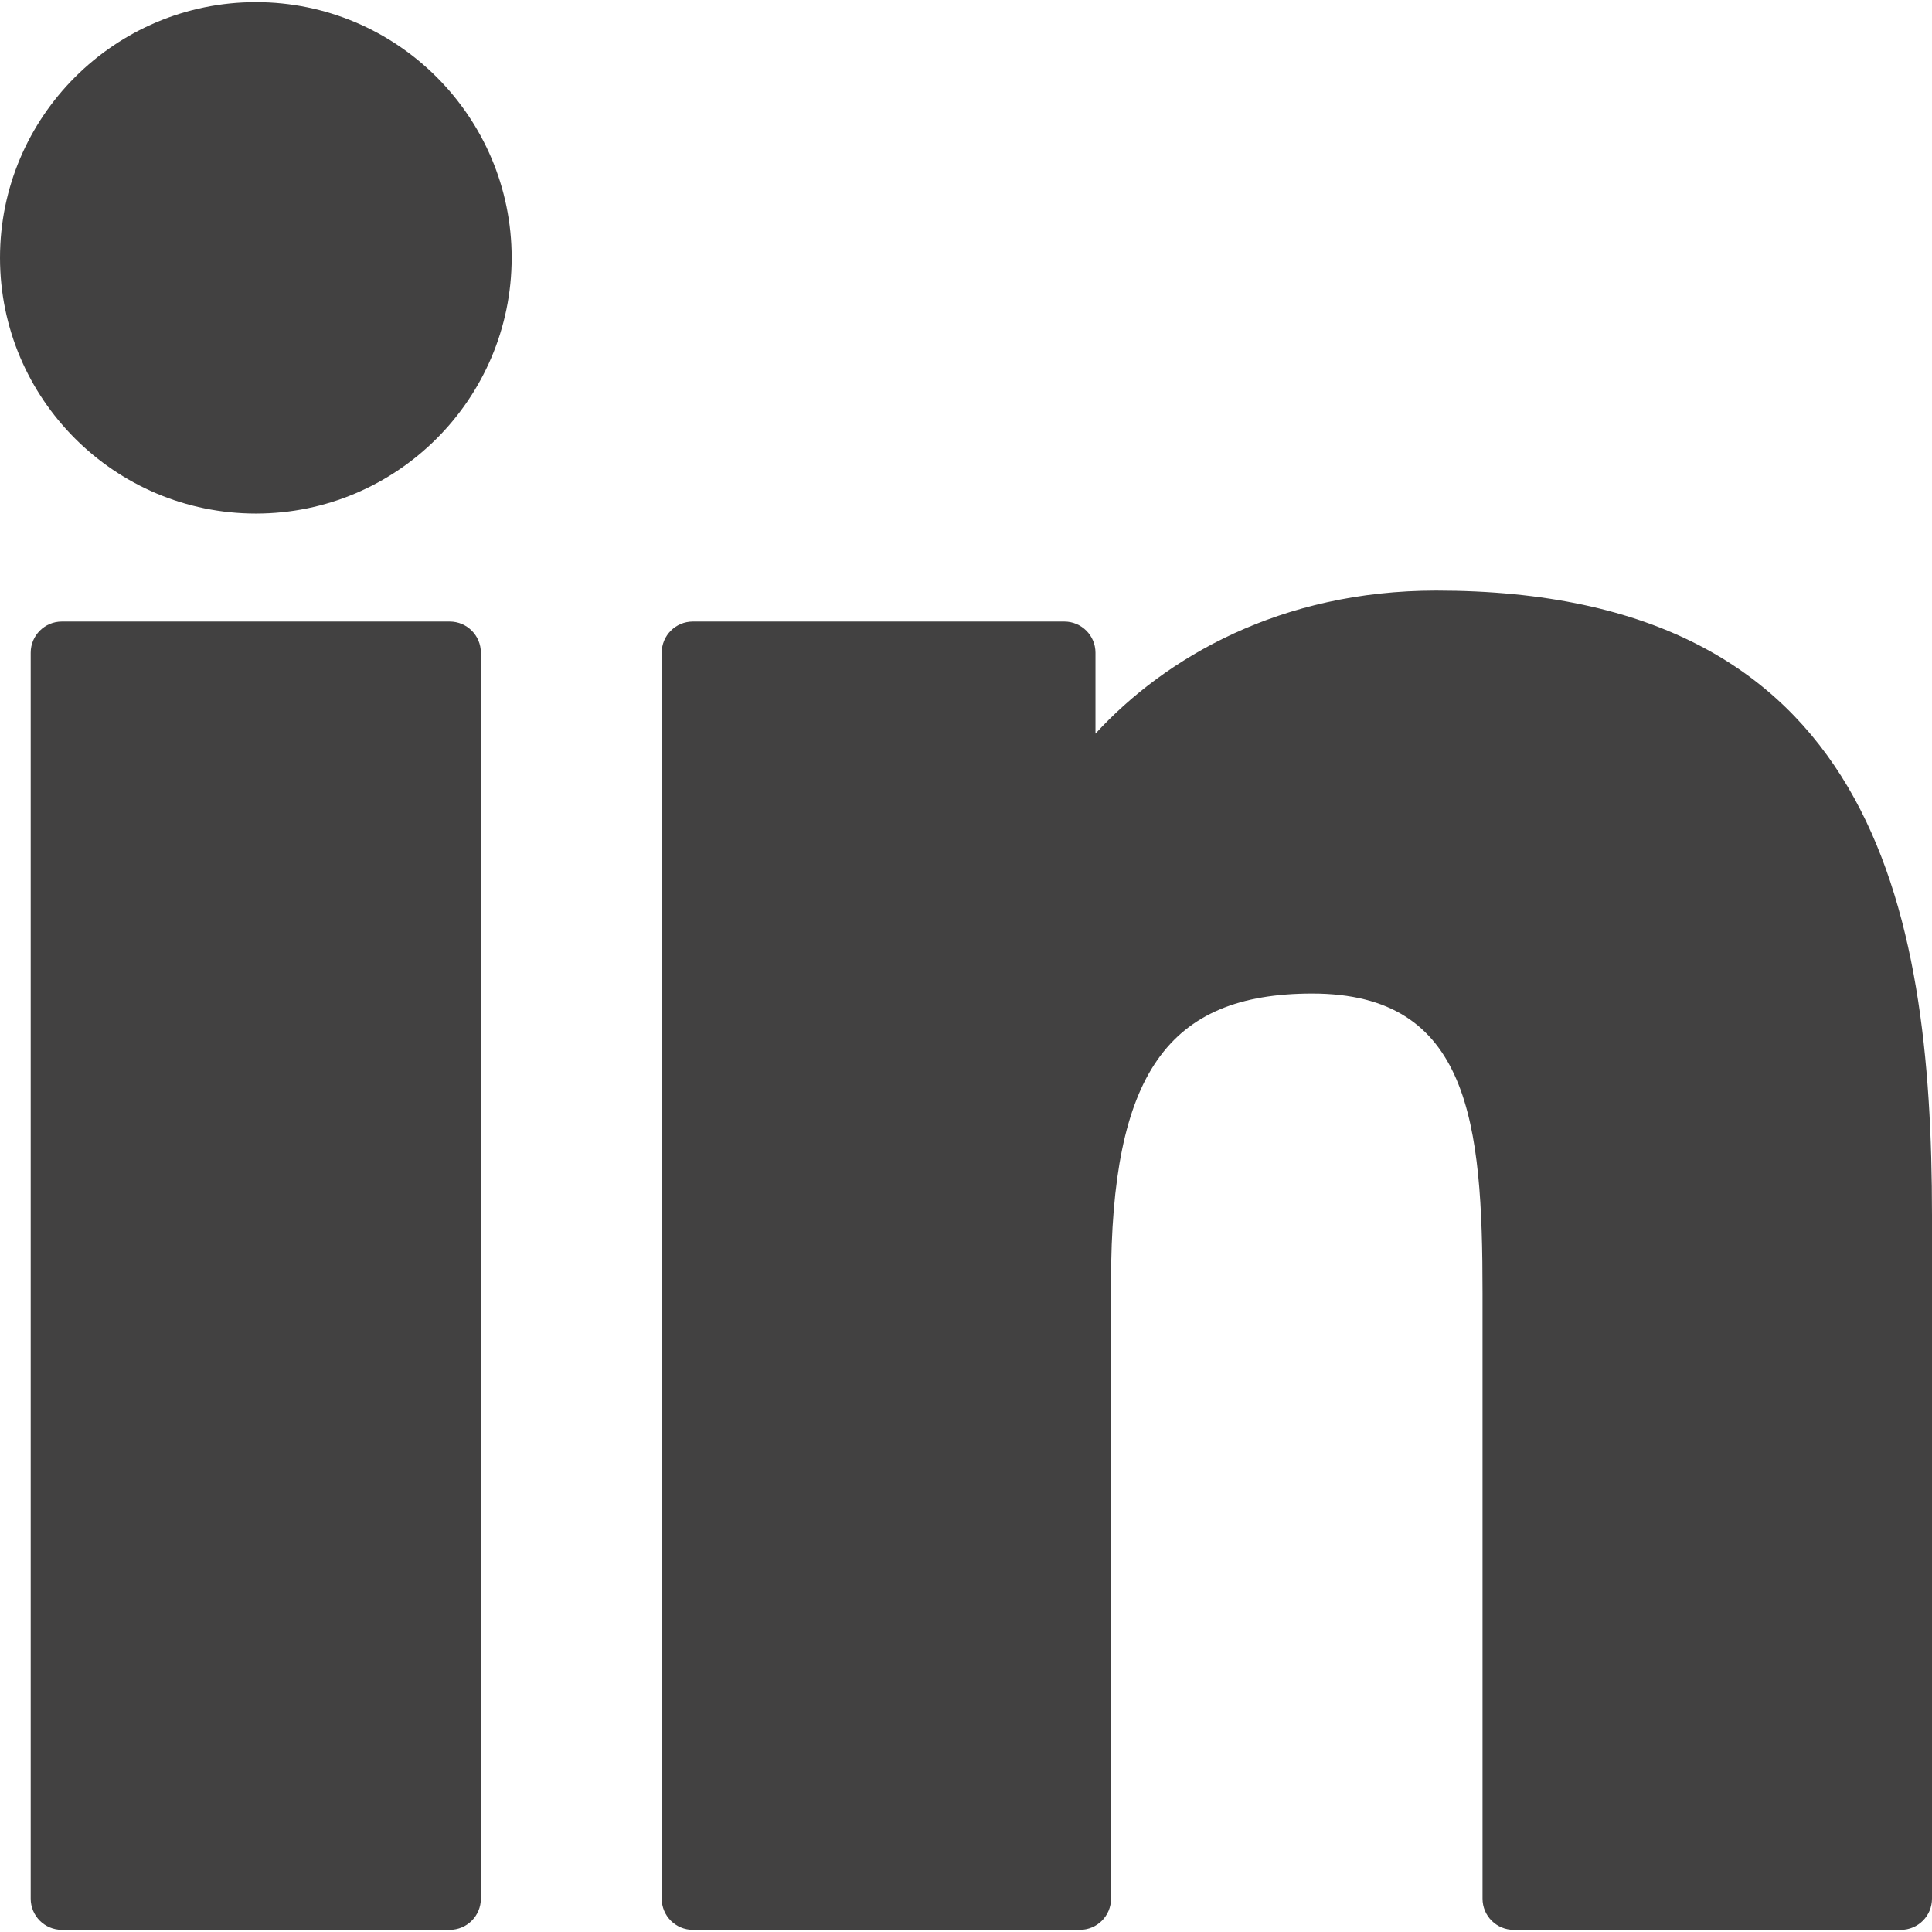
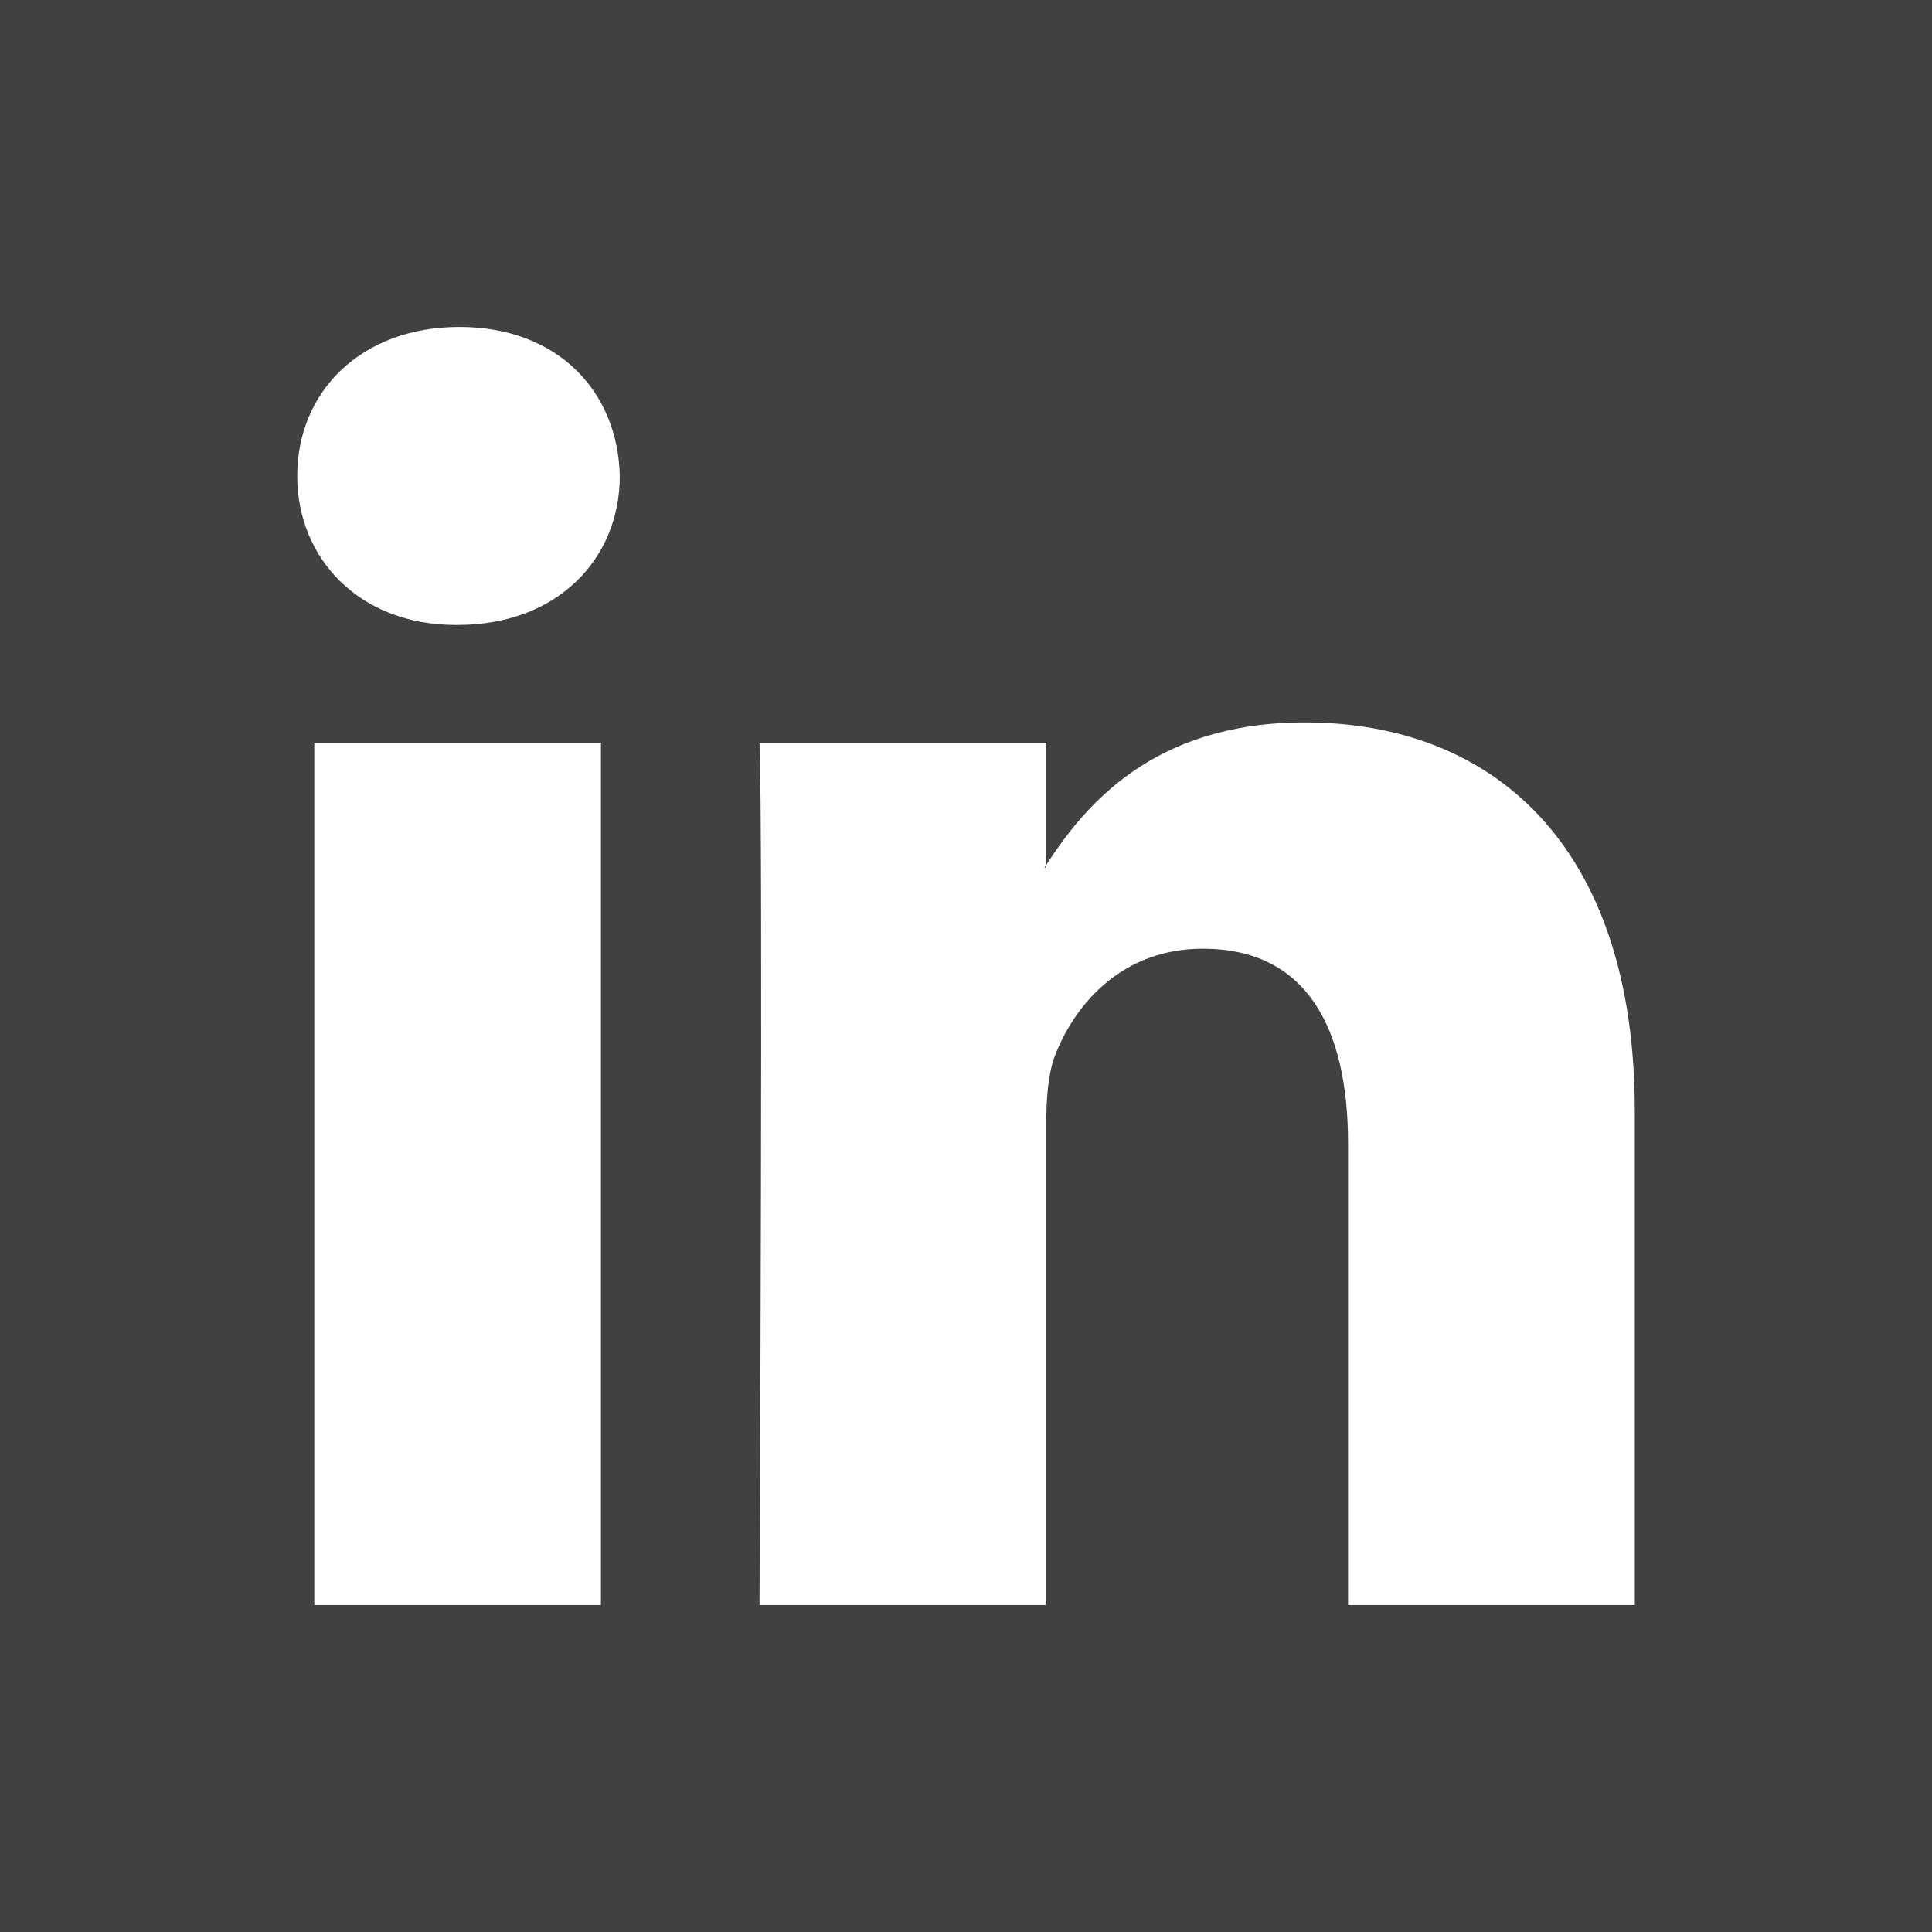
- <svg xmlns="http://www.w3.org/2000/svg" version="1.1" id="Layer_1" x="0px" y="0px" viewBox="0 0 310 310" style="enable-background:new 0 0 310 310;" xml:space="preserve">
-   <g id="XMLID_801_">
-     <path fill="#424141" id="XMLID_802_" d="M72.16,99.73H9.927c-2.762,0-5,2.239-5,5v199.928c0,2.762,2.238,5,5,5H72.16c2.762,0,5-2.238,5-5V104.73   C77.16,101.969,74.922,99.73,72.16,99.73z" />
-     <path fill="#424141" id="XMLID_803_" d="M41.066,0.341C18.422,0.341,0,18.743,0,41.362C0,63.991,18.422,82.4,41.066,82.4   c22.626,0,41.033-18.41,41.033-41.038C82.1,18.743,63.692,0.341,41.066,0.341z" />
-     <path fill="#424141" id="XMLID_804_" d="M230.454,94.761c-24.995,0-43.472,10.745-54.679,22.954V104.73c0-2.761-2.238-5-5-5h-59.599   c-2.762,0-5,2.239-5,5v199.928c0,2.762,2.238,5,5,5h62.097c2.762,0,5-2.238,5-5v-98.918c0-33.333,9.054-46.319,32.29-46.319   c25.306,0,27.317,20.818,27.317,48.034v97.204c0,2.762,2.238,5,5,5H305c2.762,0,5-2.238,5-5V194.995   C310,145.43,300.549,94.761,230.454,94.761z" />
+ <svg xmlns="http://www.w3.org/2000/svg" version="1.1" id="Layer_1" x="0px" y="0px" viewBox="0 0 455 455" style="enable-background:new 0 0 455 455;" xml:space="preserve">
+   <g>
+     <path fill="#424141" style="fill-rule:evenodd;clip-rule:evenodd;" d="M246.4,204.35v-0.665c-0.136,0.223-0.324,0.446-0.442,0.665H246.4z" />
+     <path fill="#424141" style="fill-rule:evenodd;clip-rule:evenodd;" d="M0,0v455h455V0H0z M141.522,378.002H74.016V174.906h67.506V378.002z    M107.769,147.186h-0.446C84.678,147.186,70,131.585,70,112.085c0-19.928,15.107-35.087,38.211-35.087   c23.109,0,37.31,15.159,37.752,35.087C145.963,131.585,131.32,147.186,107.769,147.186z M385,378.002h-67.524V269.345   c0-27.291-9.756-45.92-34.195-45.92c-18.664,0-29.755,12.543-34.641,24.693c-1.776,4.34-2.24,10.373-2.24,16.459v113.426h-67.537   c0,0,0.905-184.043,0-203.096H246.4v28.779c8.973-13.807,24.986-33.547,60.856-33.547c44.437,0,77.744,29.02,77.744,91.398V378.002   z" />
  </g>
  <g>
</g>
  <g>
</g>
  <g>
</g>
  <g>
</g>
  <g>
</g>
  <g>
</g>
  <g>
</g>
  <g>
</g>
  <g>
</g>
  <g>
</g>
  <g>
</g>
  <g>
</g>
  <g>
</g>
  <g>
</g>
  <g>
</g>
</svg>
